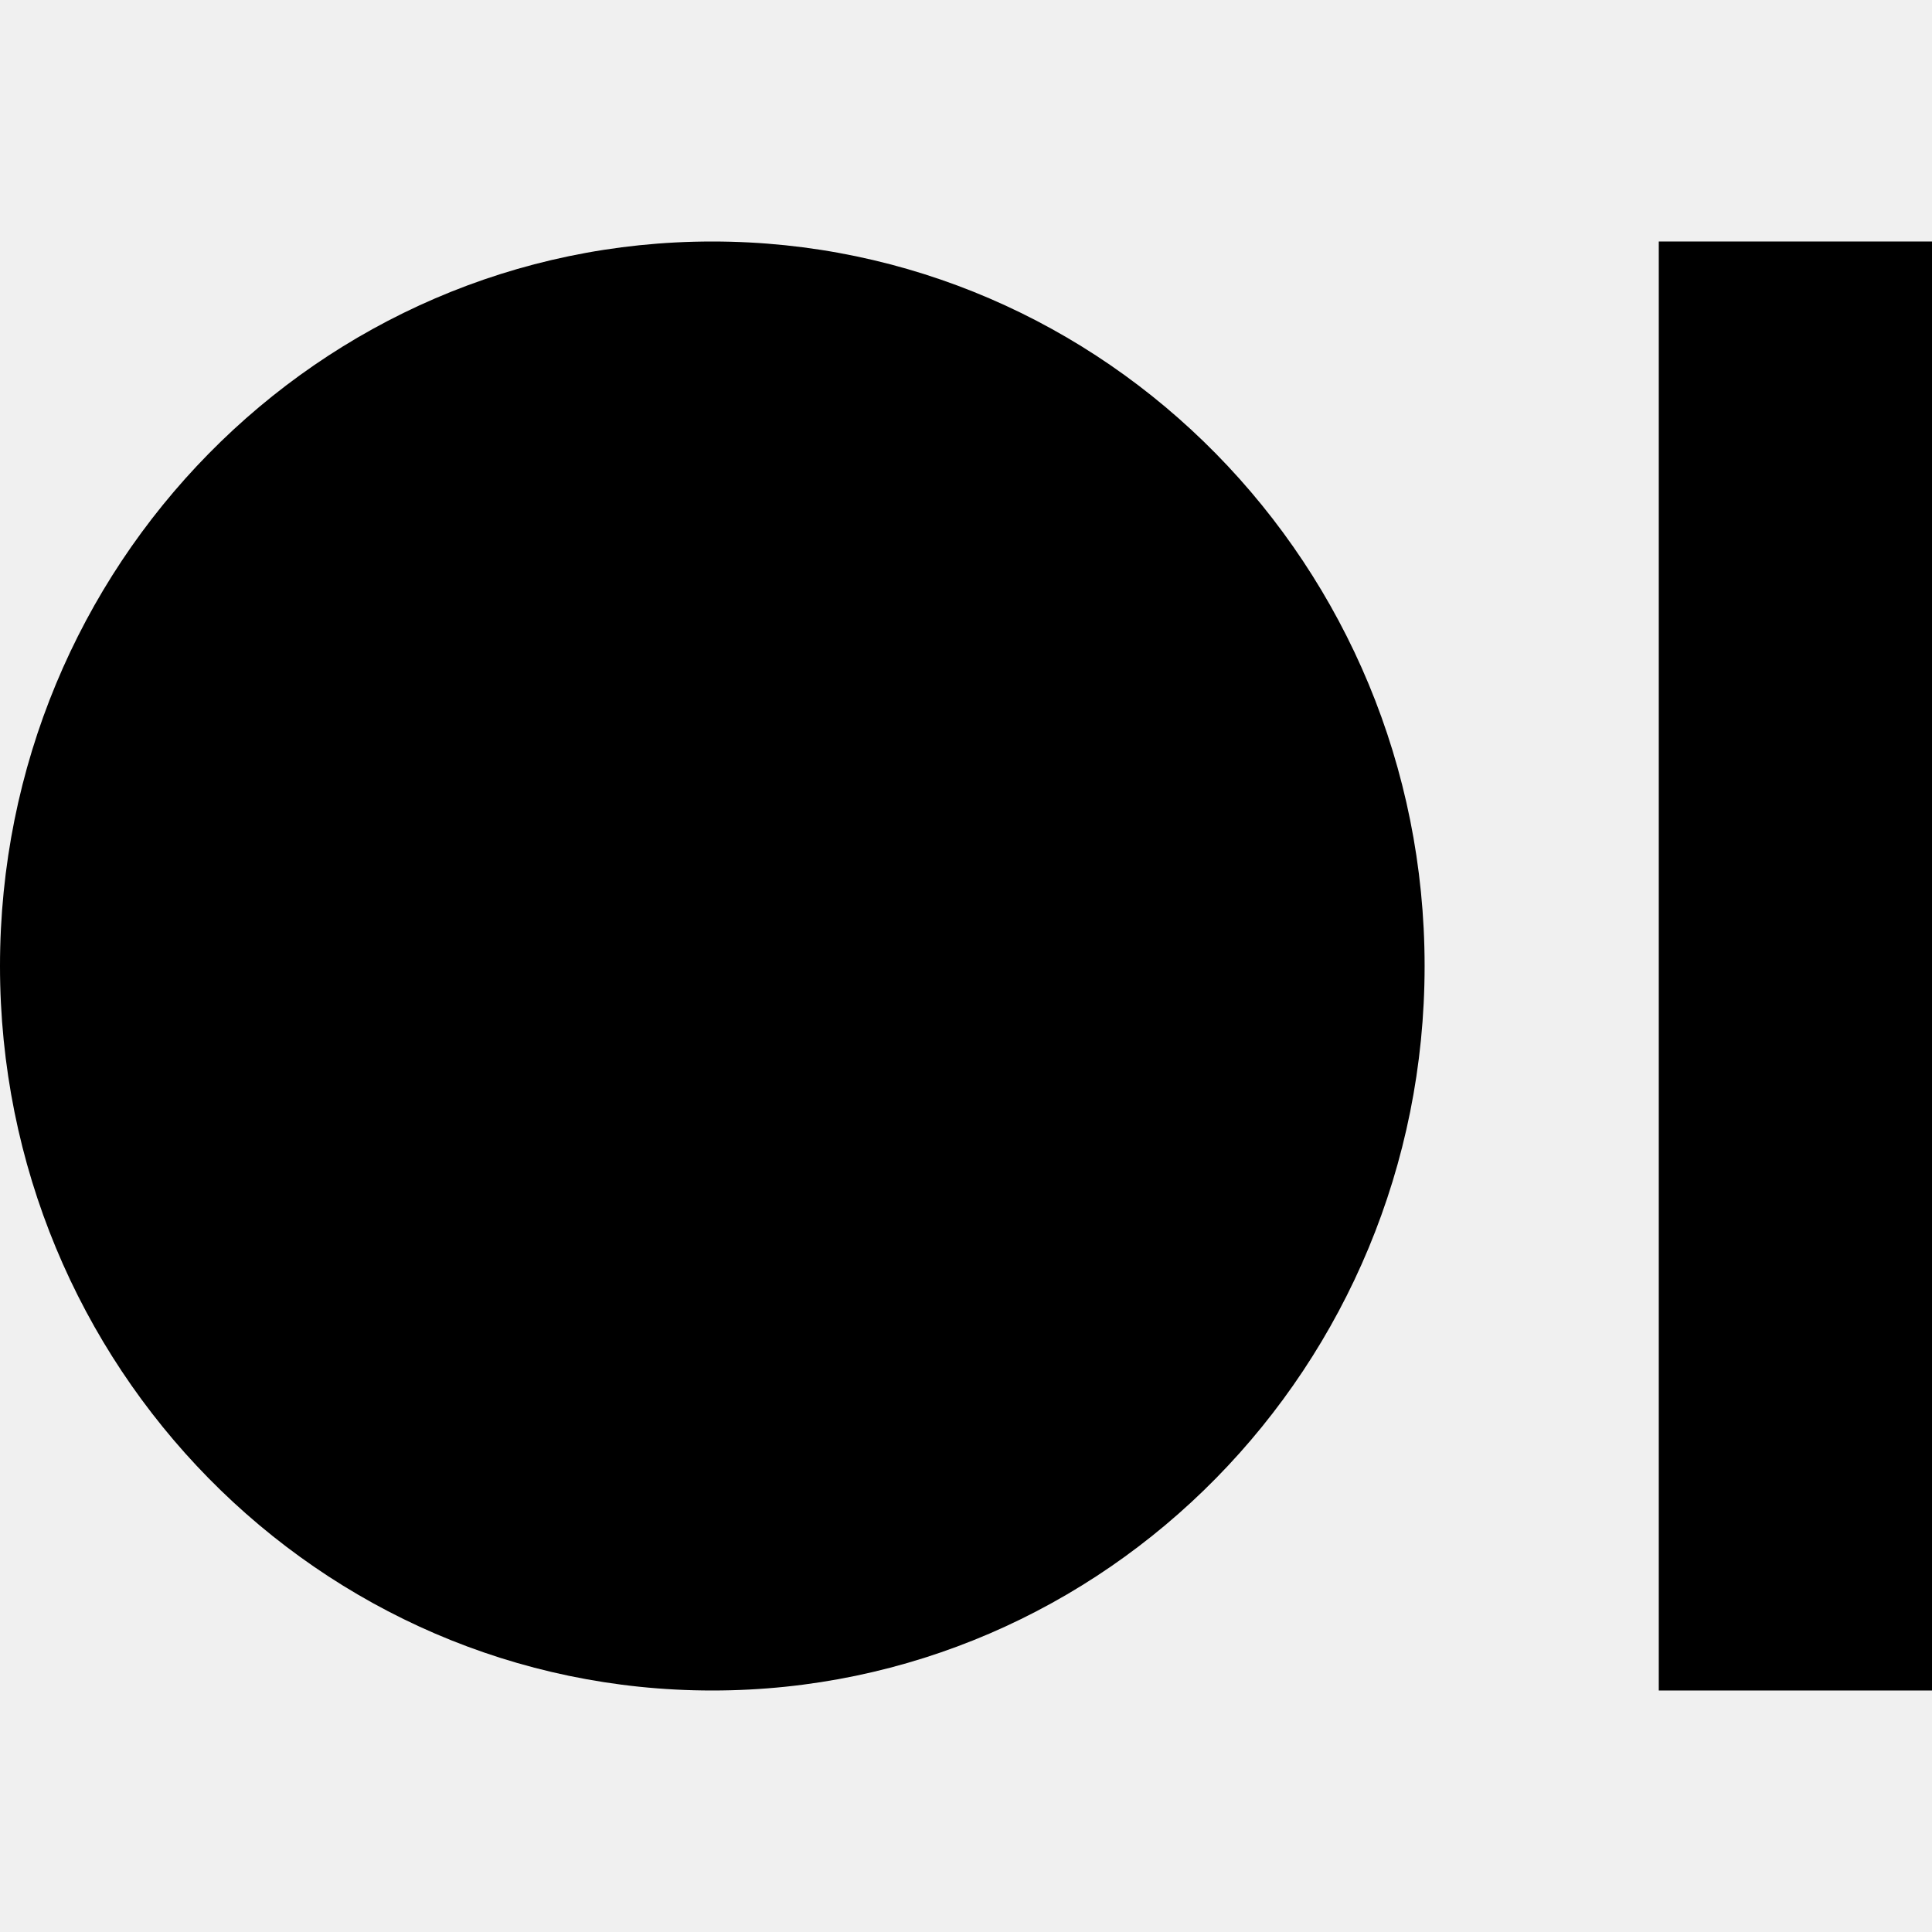
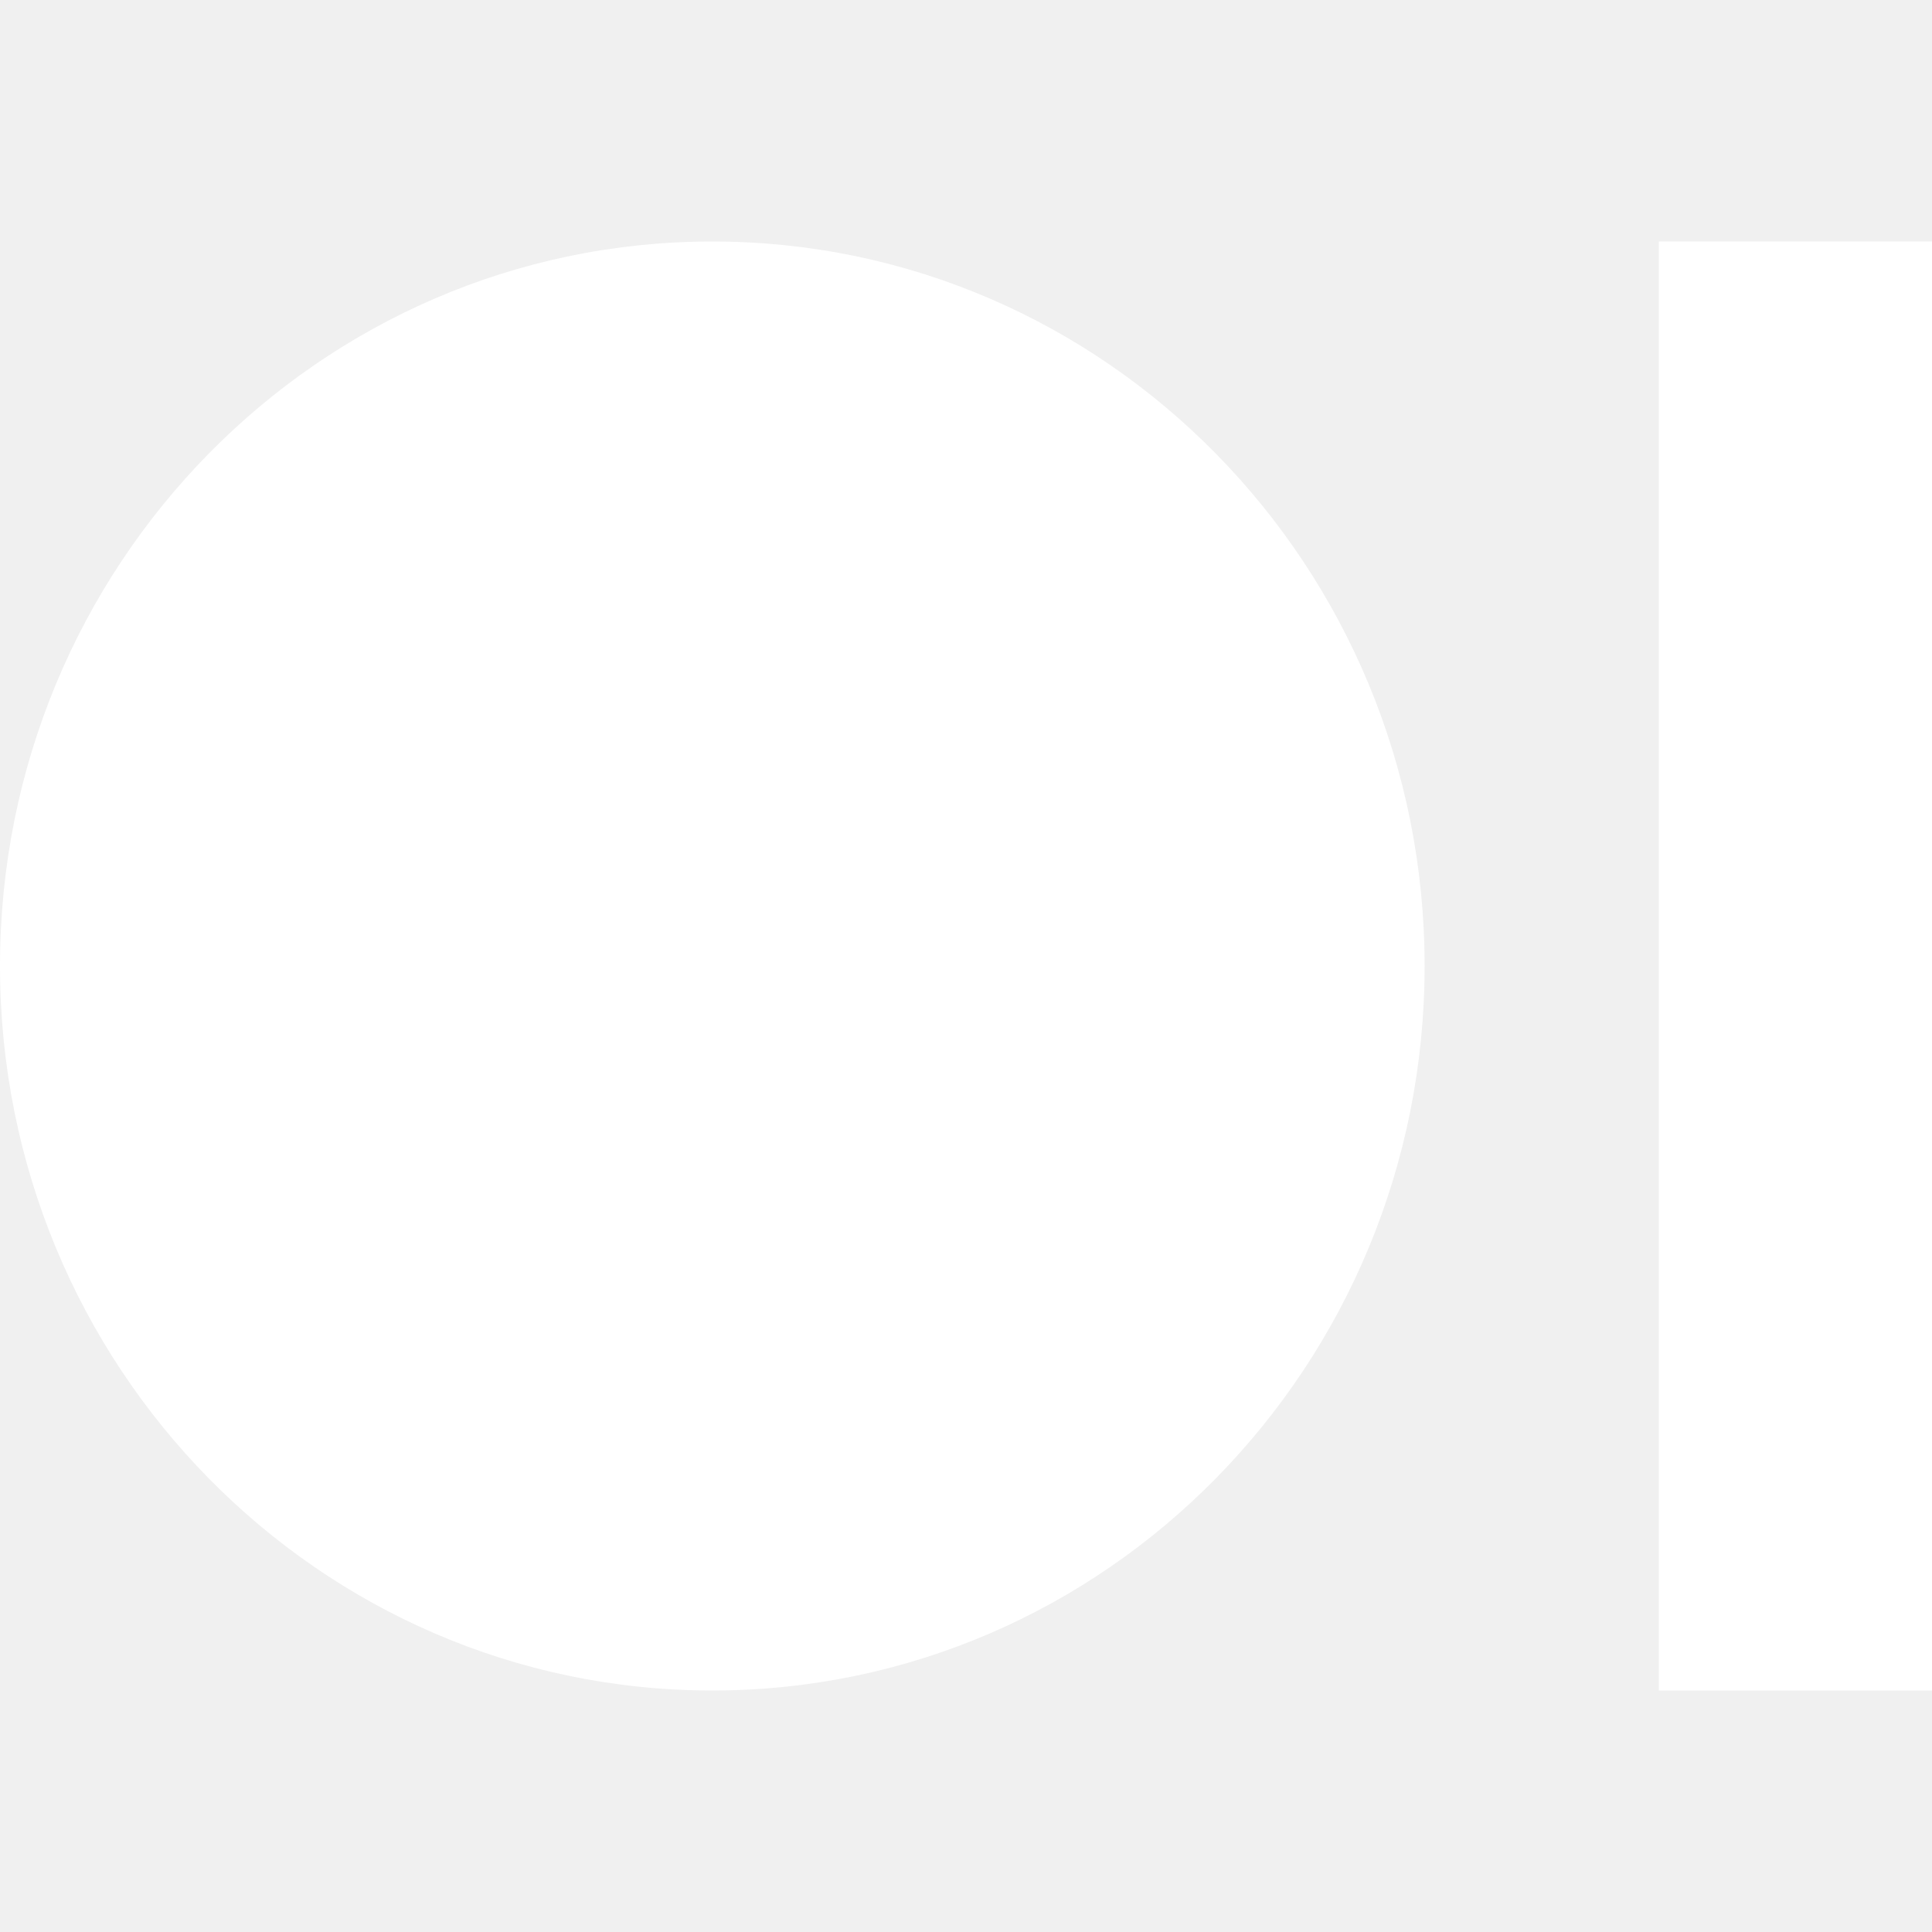
- <svg xmlns="http://www.w3.org/2000/svg" viewBox="0 0 24 24" fill="currentColor">
+ <svg xmlns="http://www.w3.org/2000/svg" viewBox="0 0 24 24" fill="#FFFFFF">
  <path clip-rule="evenodd" d="M17.697 12c0 4.97-3.962 9-8.849 9C3.962 21 0 16.97 0 12s3.962-9 8.848-9c4.887 0 8.849 4.03 8.849 9zm-3.636 0c0 2.928-2.334 5.301-5.213 5.301-2.878 0-5.212-2.373-5.212-5.301S5.97 6.699 8.848 6.699c2.88 0 5.213 2.373 5.213 5.301z" />
  <path d="M24 3h-3.394v18H24V3z" />
</svg>
